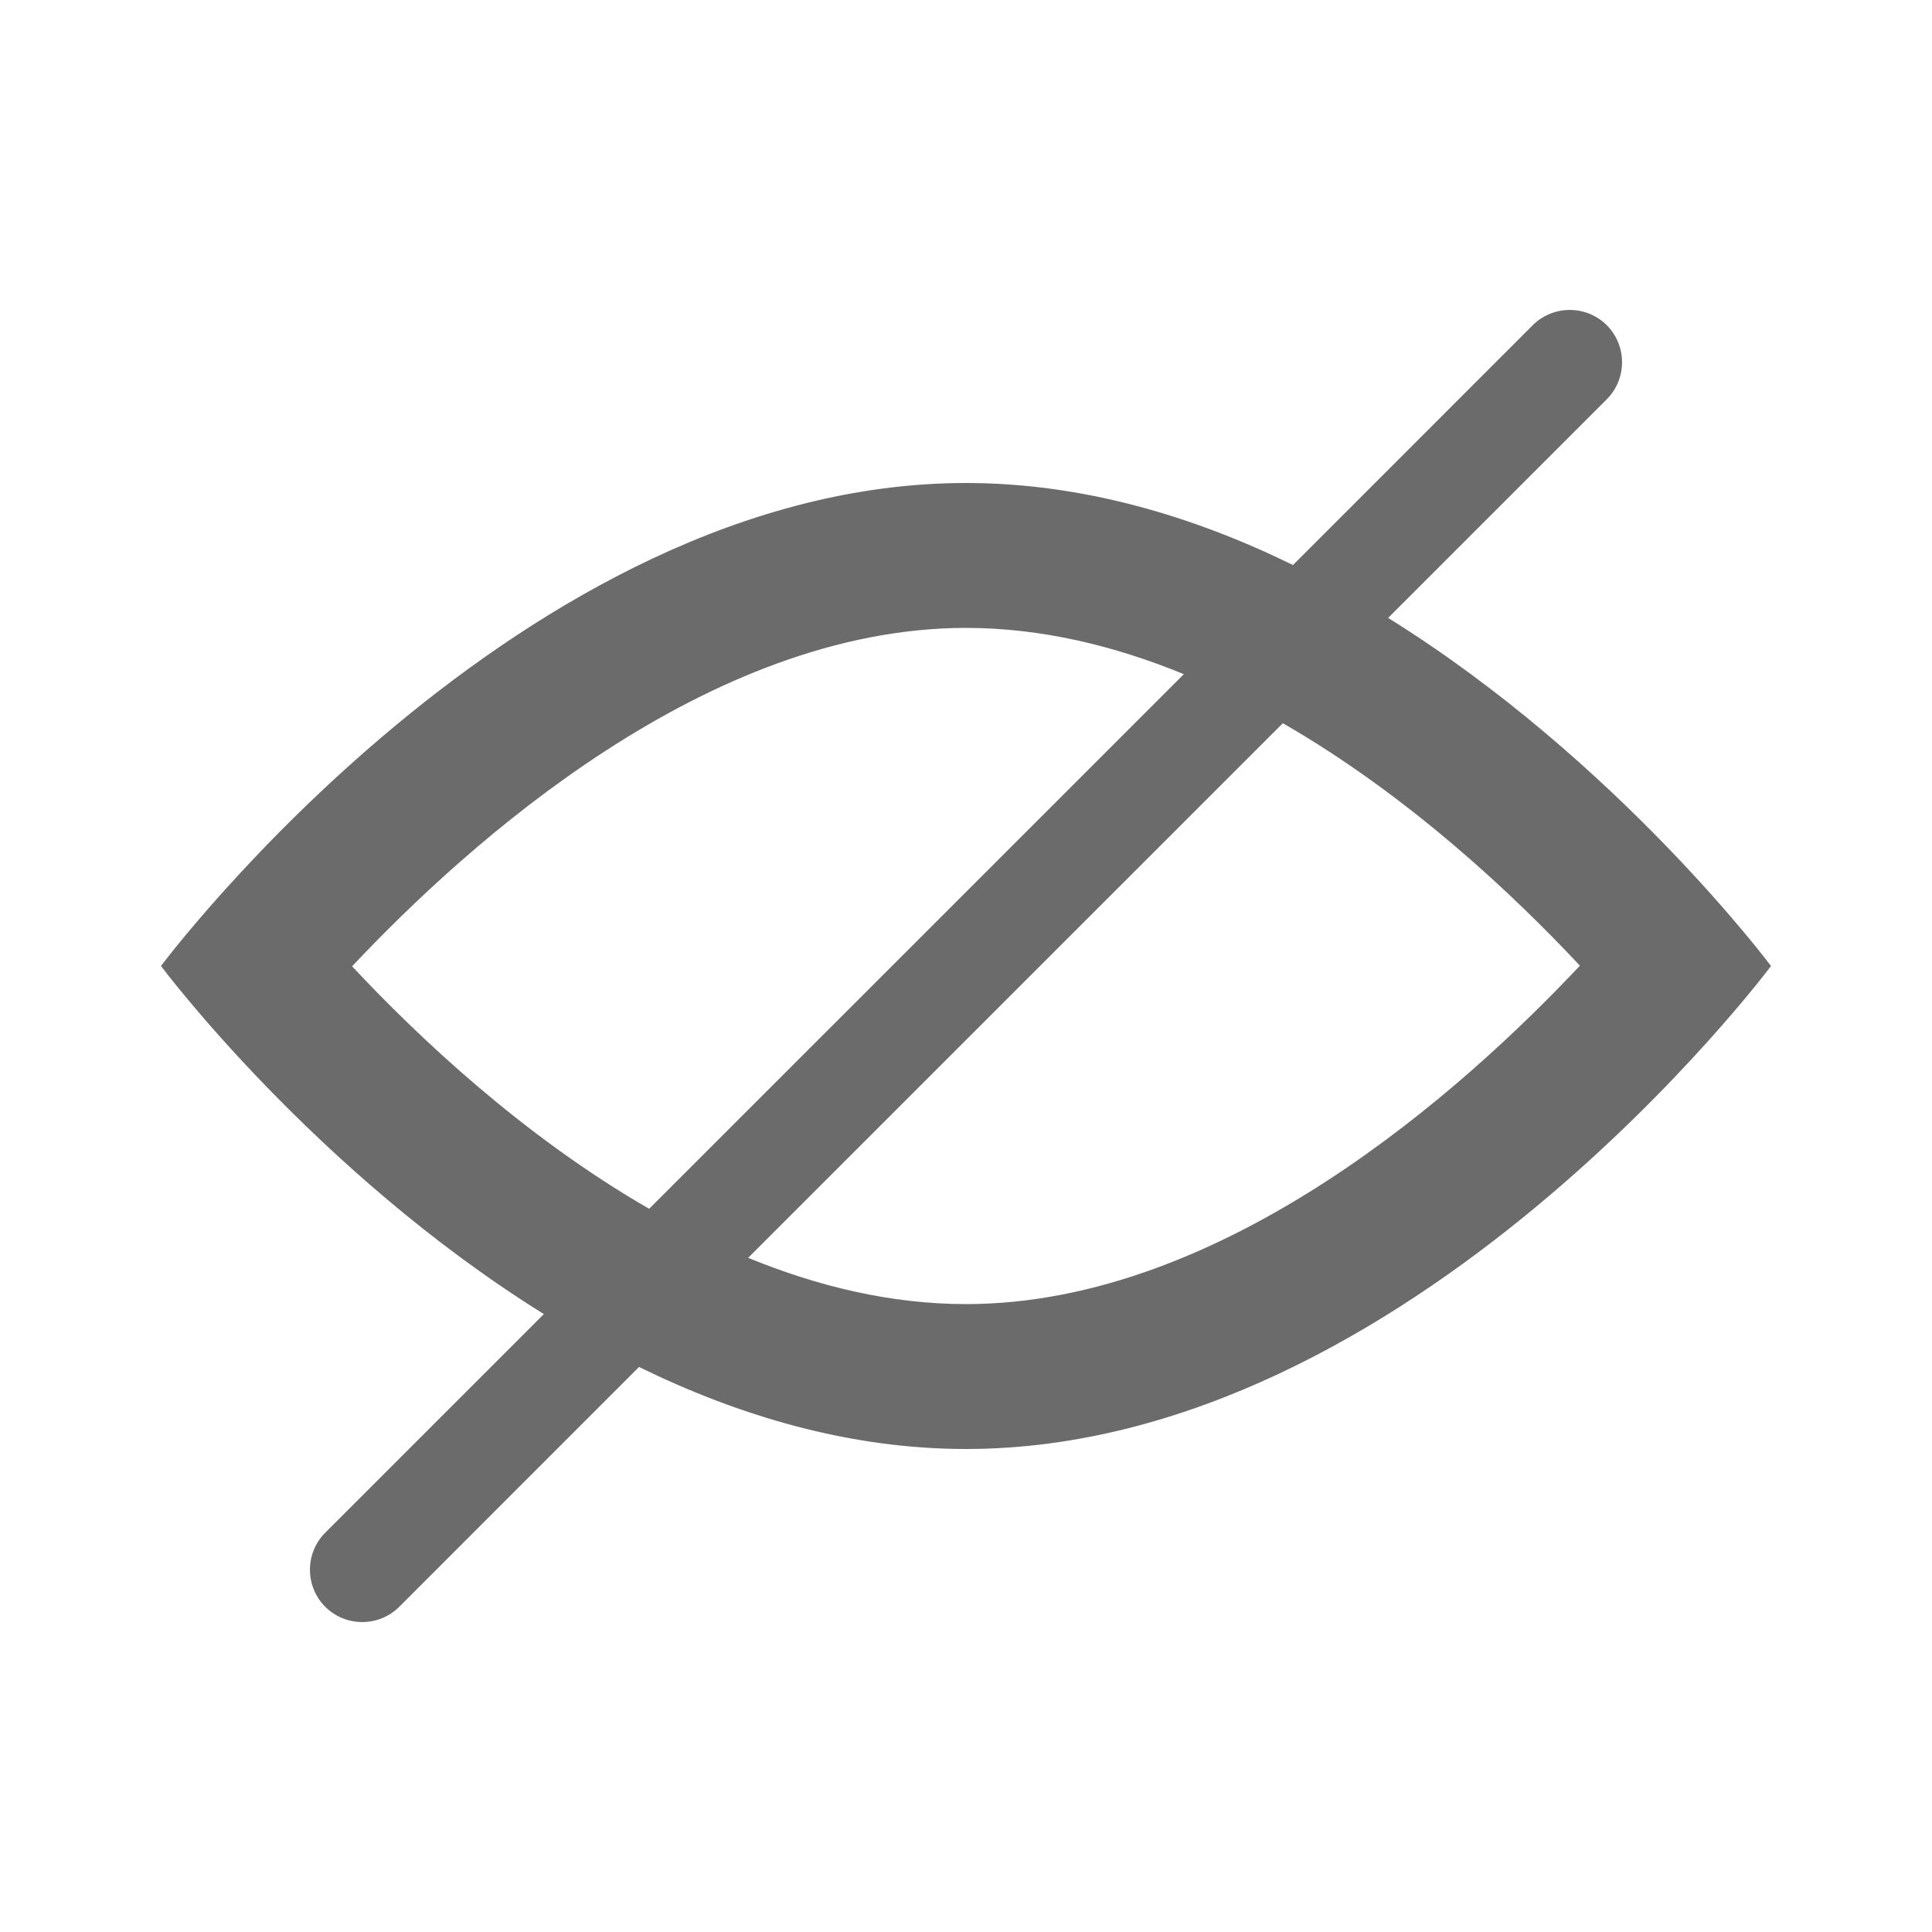
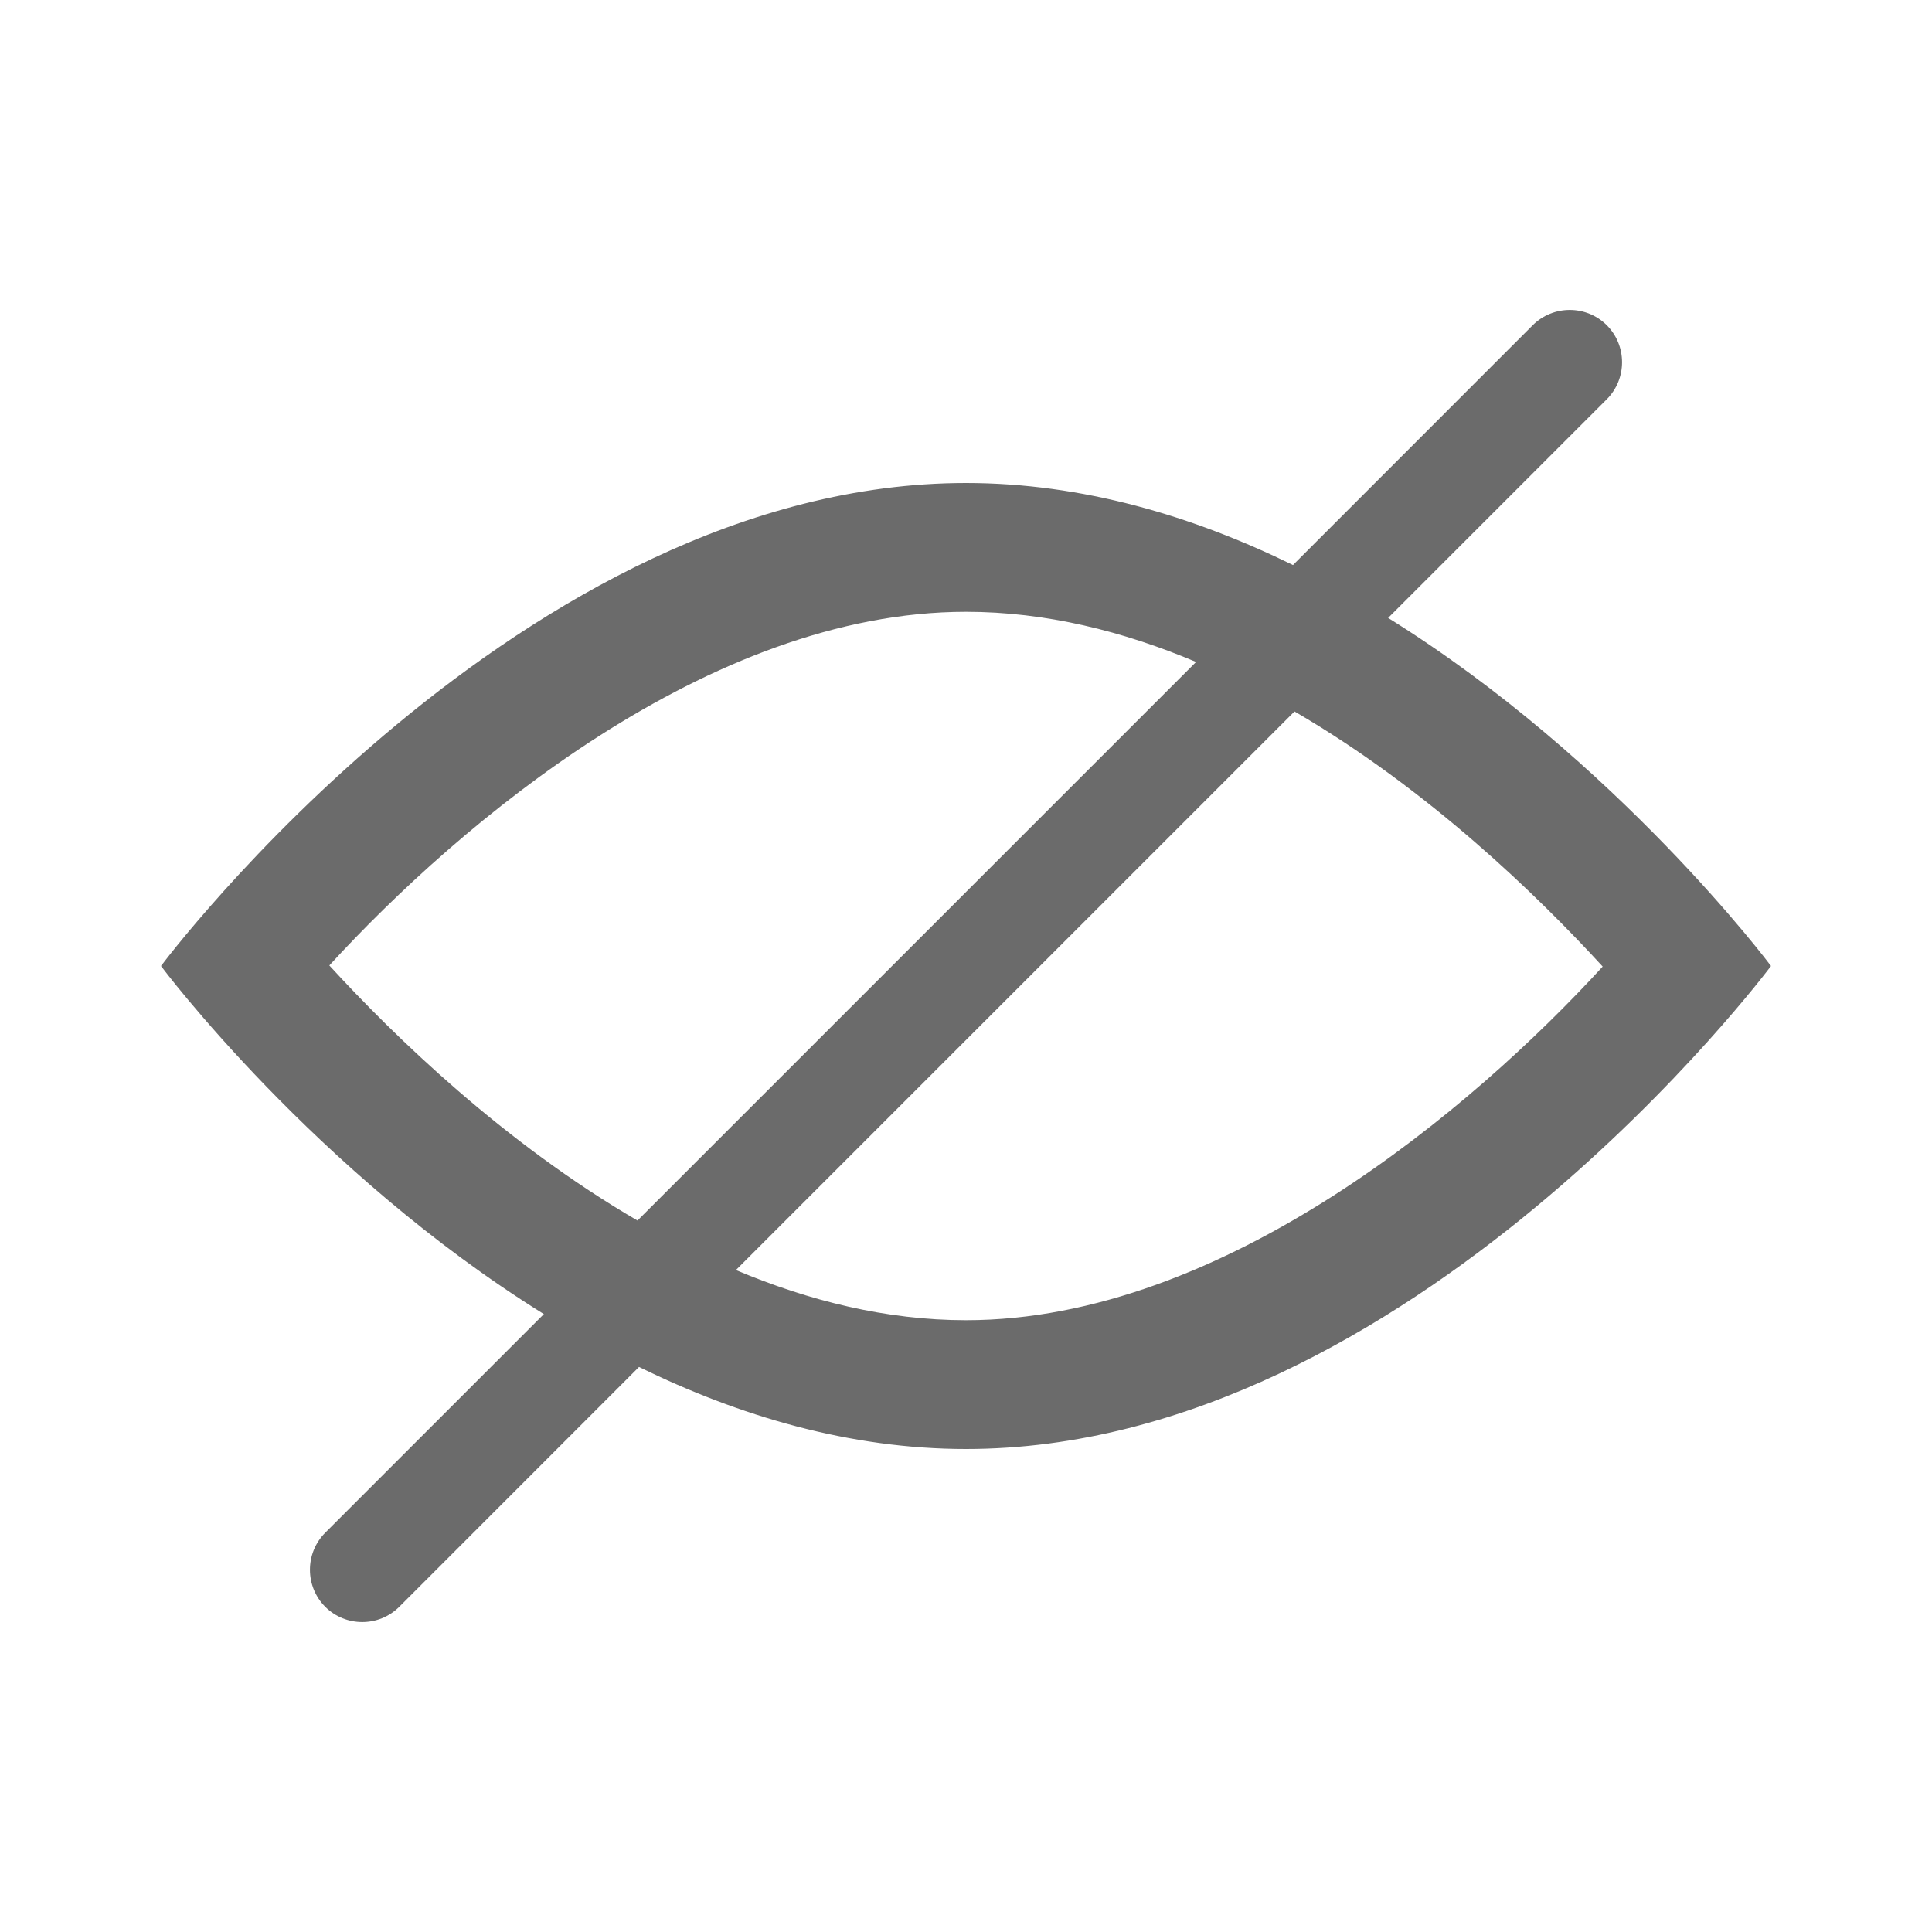
<svg xmlns="http://www.w3.org/2000/svg" width="24px" height="24px" viewBox="0 0 24 24" version="1.1">
  <defs />
-   <g id="2.-Core" stroke="none" stroke-width="1" fill="none" fill-rule="evenodd">
-     <g id="Core/Icons" transform="translate(-1330, -760)" fill="#6B6B6B">
-       <g id="Visibility" transform="translate(1170, 680)">
-         <g id="Icon/eye/closed-b01" transform="translate(160, 80)">
-           <path d="M16.062,7.019 L19.04,4.04 C19.294,3.787 19.706,3.787 19.96,4.04 C20.213,4.294 20.213,4.706 19.96,4.96 L17.244,7.676 C20.098,9.451 22,12 22,12 C22,12 17.523,18 12,18 C10.554,18 9.179,17.589 7.938,16.981 L4.96,19.96 C4.706,20.213 4.294,20.213 4.04,19.96 C3.787,19.706 3.787,19.294 4.04,19.04 L6.756,16.324 C3.902,14.549 2,12 2,12 C2,12 6.477,6 12,6 C13.446,6 14.821,6.411 16.062,7.019 Z M14.706,8.375 C13.847,8.022 12.935,7.8 12,7.8 C8.792,7.8 5.824,10.461 4.374,12.004 C5.193,12.88 6.498,14.114 8.064,15.016 L14.706,8.375 Z M15.936,8.984 L9.294,15.625 C10.153,15.978 11.065,16.2 12,16.2 C15.208,16.2 18.176,13.539 19.626,11.996 C18.807,11.12 17.502,9.886 15.936,8.984 Z" id="Icon" />
-         </g>
+   <g id="Core/Icons" stroke="none" stroke-width="1" fill="none" fill-rule="evenodd" transform="translate(-1320, -860)">
+     <g id="Visibility" transform="translate(1160, 780)" fill="#6B6B6B">
+       <g id="Icon/eye/closed-b01" transform="translate(160, 80)">
+         <path d="M16.062,7.019 L19.04,4.04 C19.294,3.787 19.706,3.787 19.96,4.04 C20.213,4.294 20.213,4.706 19.96,4.96 L17.244,7.676 C20.098,9.451 22,12 22,12 C22,12 17.523,18 12,18 C10.554,18 9.179,17.589 7.938,16.981 L4.96,19.96 C4.706,20.213 4.294,20.213 4.04,19.96 C3.787,19.706 3.787,19.294 4.04,19.04 L6.756,16.324 C3.902,14.549 2,12 2,12 C2,12 6.477,6 12,6 C13.446,6 14.821,6.411 16.062,7.019 Z M14.858,8.223 C13.955,7.842 12.991,7.6 12,7.6 C8.803,7.6 5.702,10.235 4.091,11.993 C4.9,12.876 6.261,14.197 7.919,15.162 L14.858,8.223 Z M16.081,8.838 L9.142,15.777 C10.045,16.158 11.009,16.4 12,16.4 C15.197,16.4 18.298,13.765 19.909,12.007 C19.1,11.124 17.739,9.803 16.081,8.838 Z" id="Icon" />
      </g>
    </g>
  </g>
</svg>
